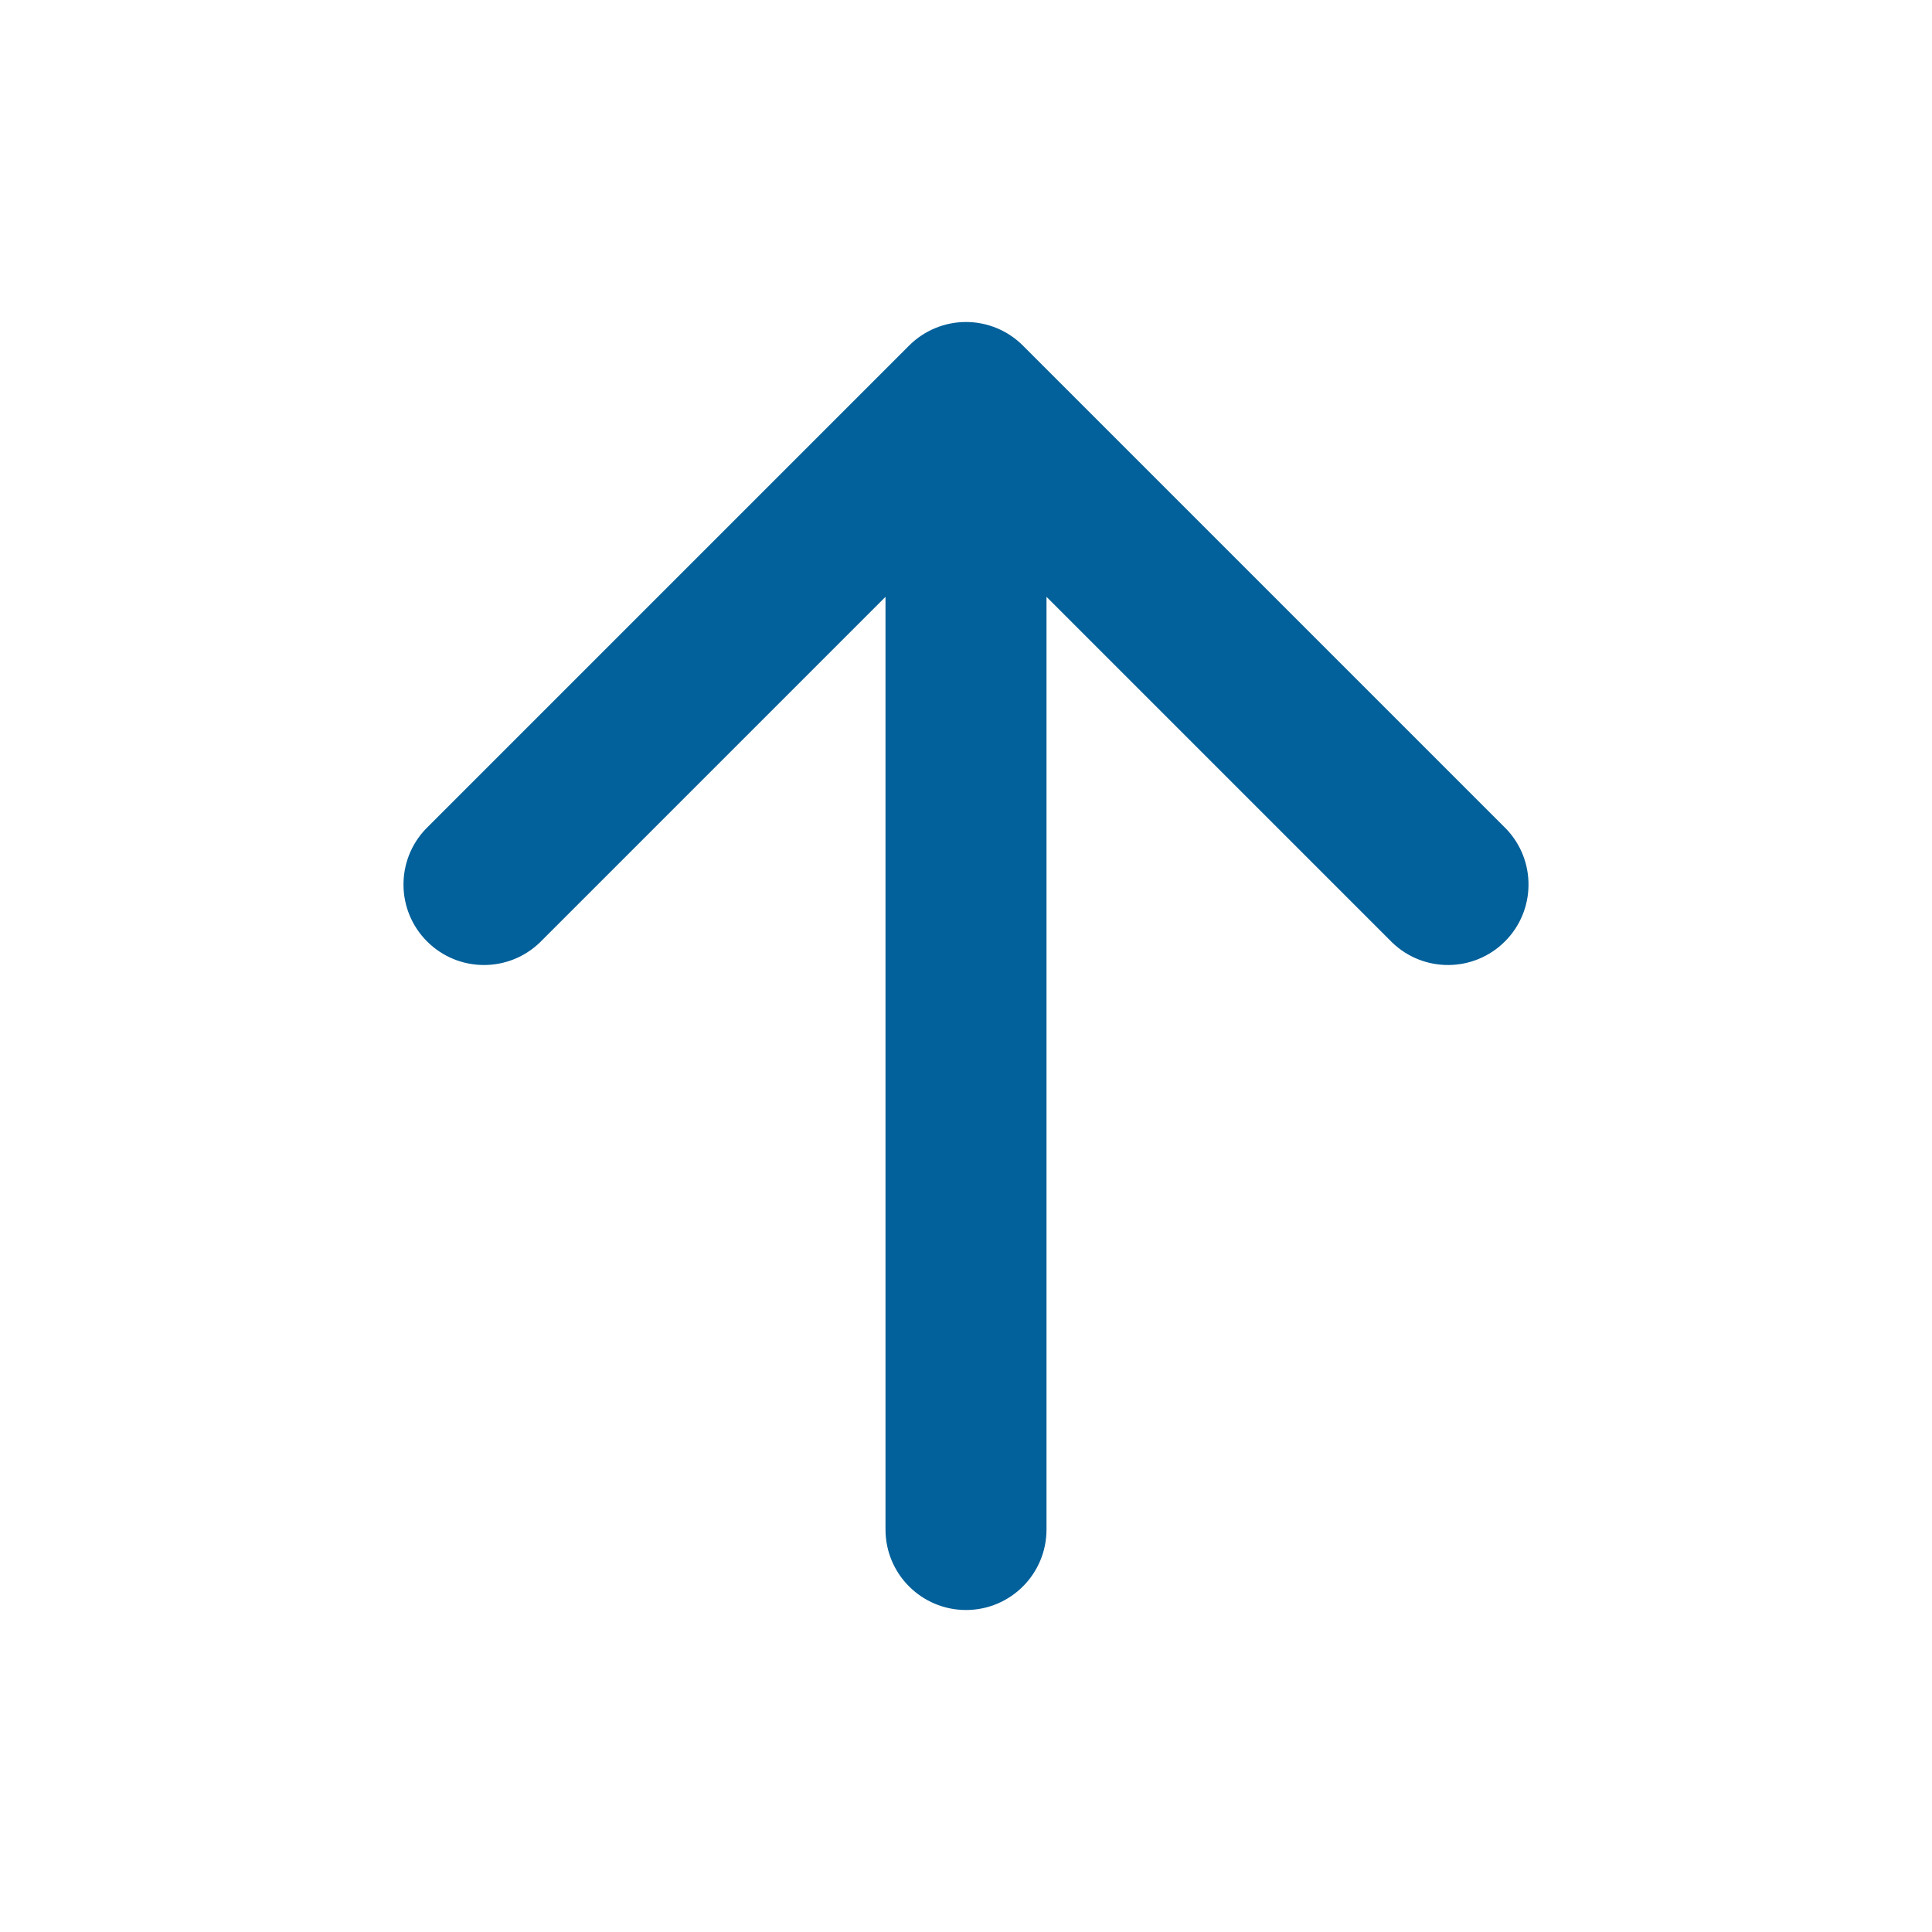
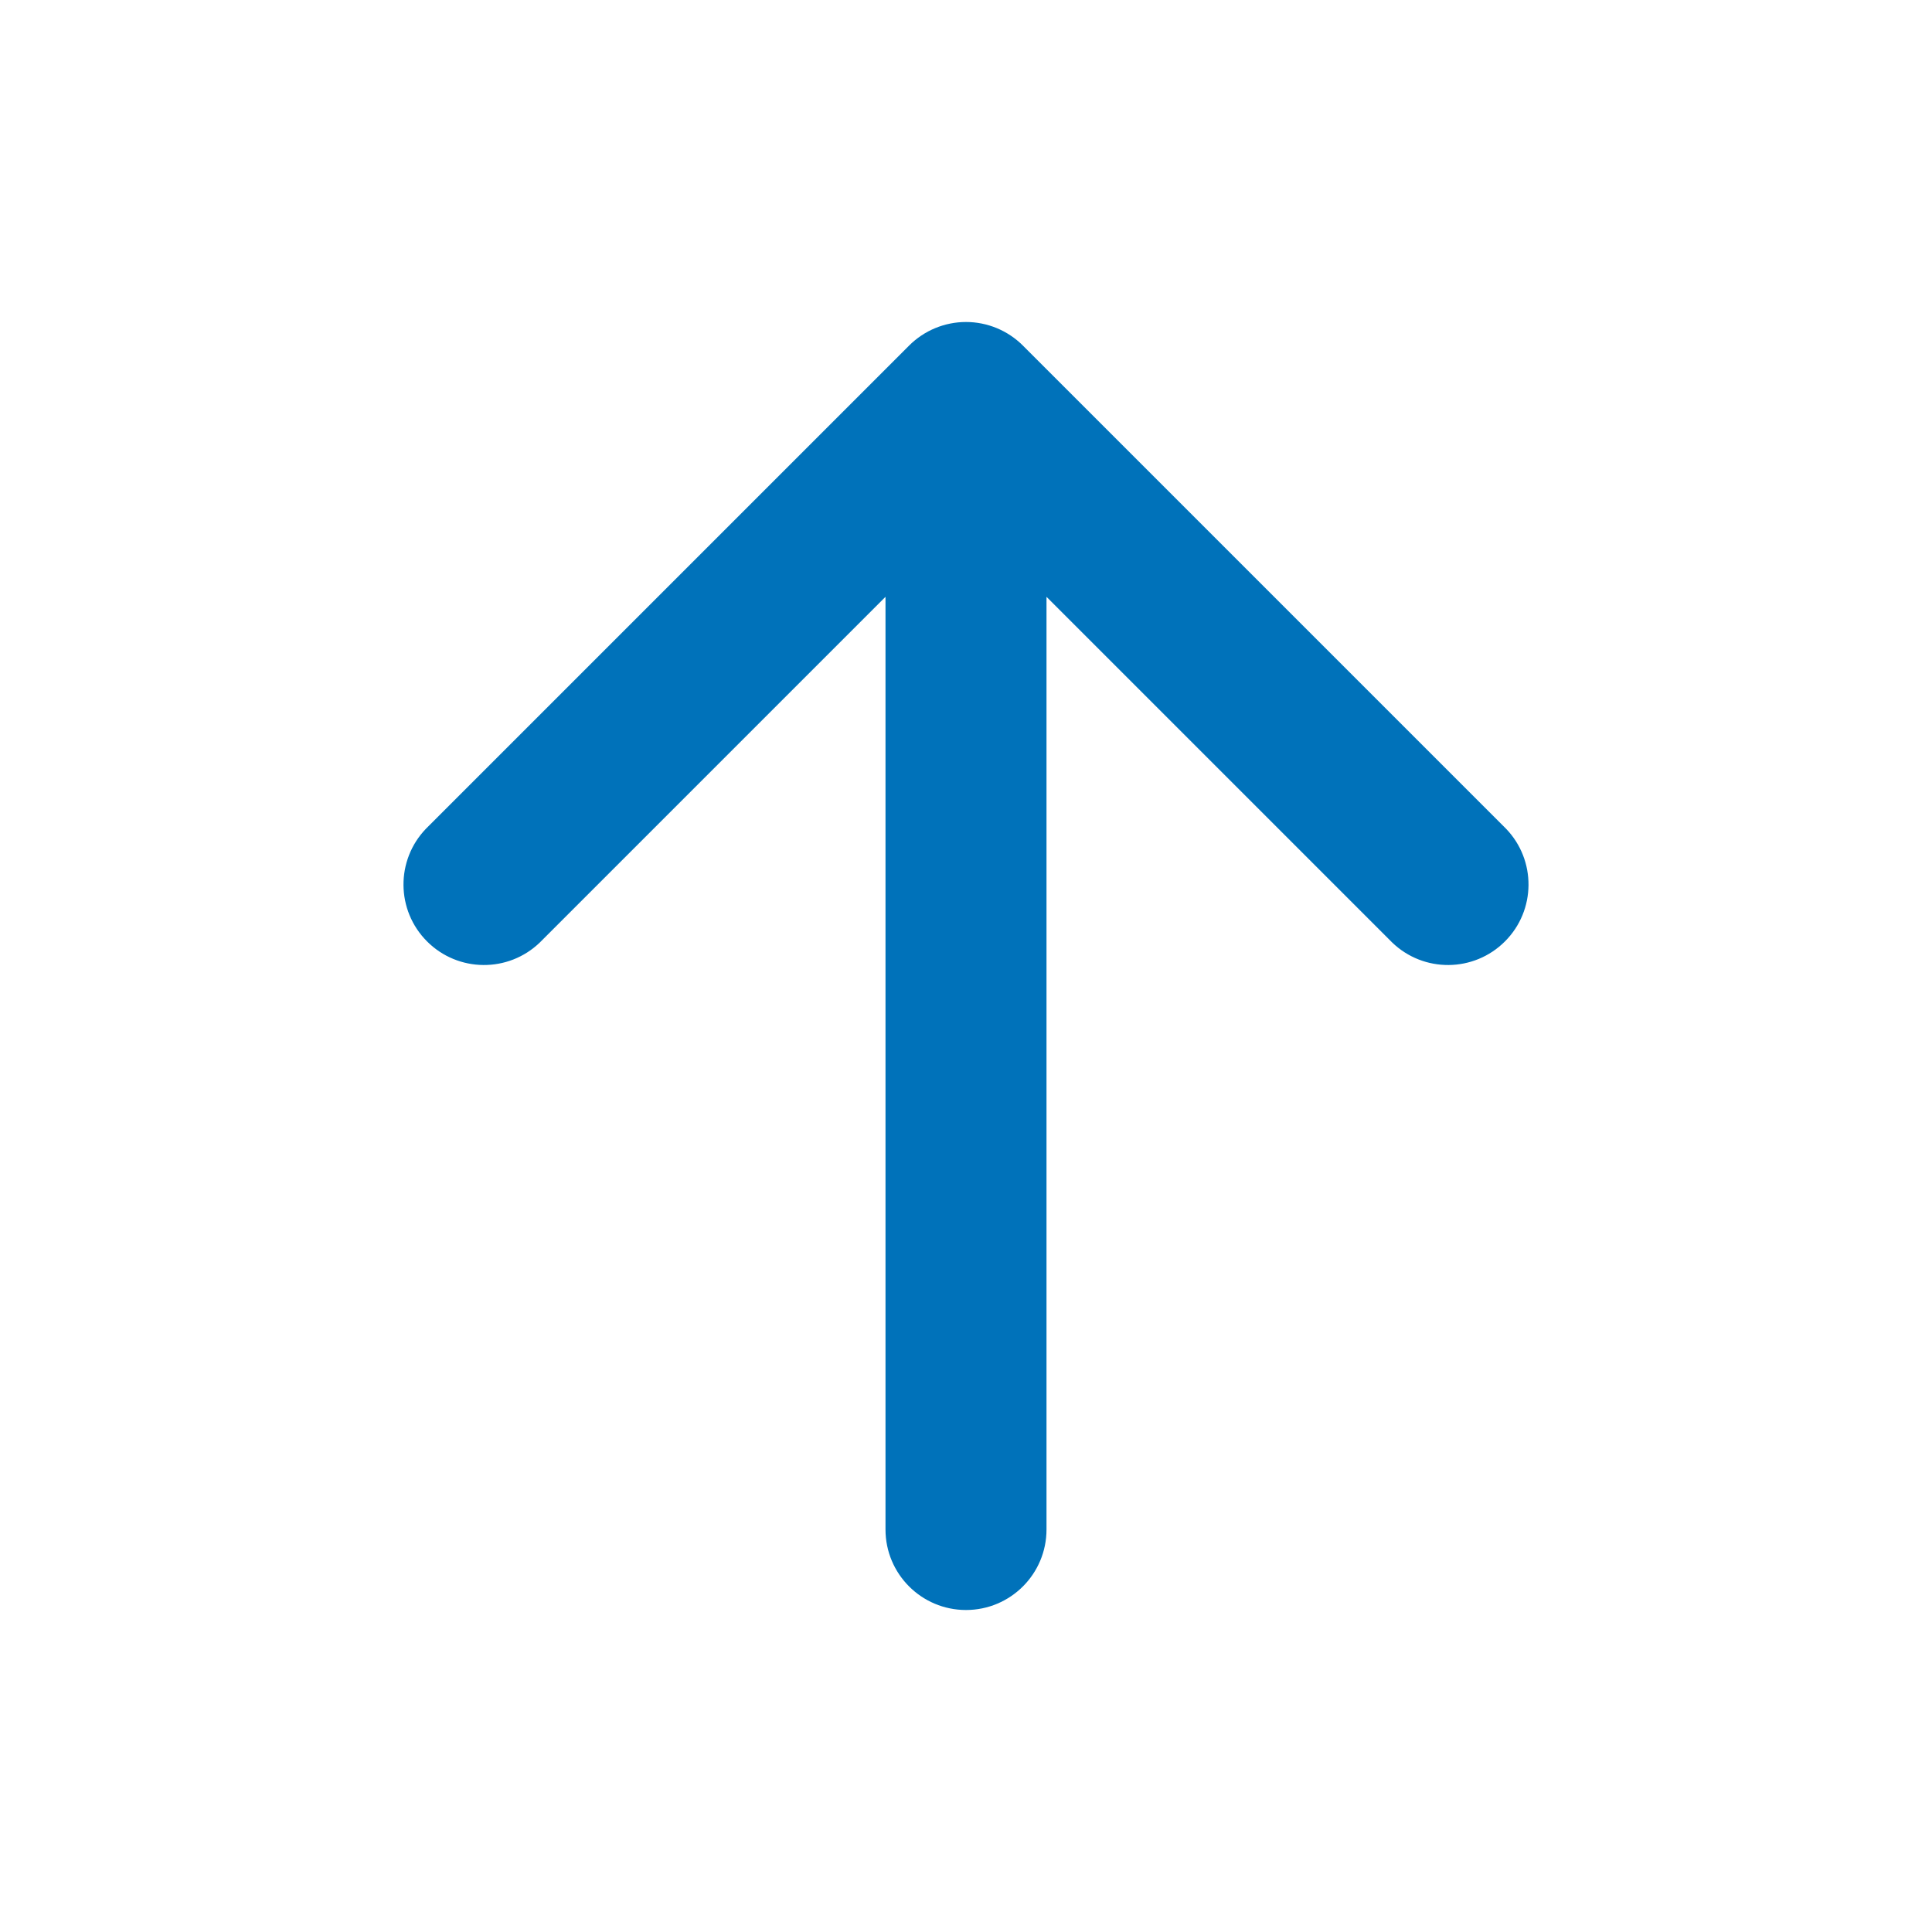
<svg xmlns="http://www.w3.org/2000/svg" width="25" height="25" viewBox="0 0 24 24">
-   <path fill="#02609a" d="M12 4a1 1 0 0 1 .707.293l6 6a1 1 0 0 1-1.414 1.414L13 7.414V19a1 1 0 1 1-2 0V7.414l-4.293 4.293a1 1 0 0 1-1.414-1.414l6-6A1 1 0 0 1 12 4" />
+   <path fill="#0072ba" d="M12 4a1 1 0 0 1 .707.293l6 6a1 1 0 0 1-1.414 1.414L13 7.414V19a1 1 0 1 1-2 0V7.414l-4.293 4.293a1 1 0 0 1-1.414-1.414l6-6A1 1 0 0 1 12 4" />
</svg>
